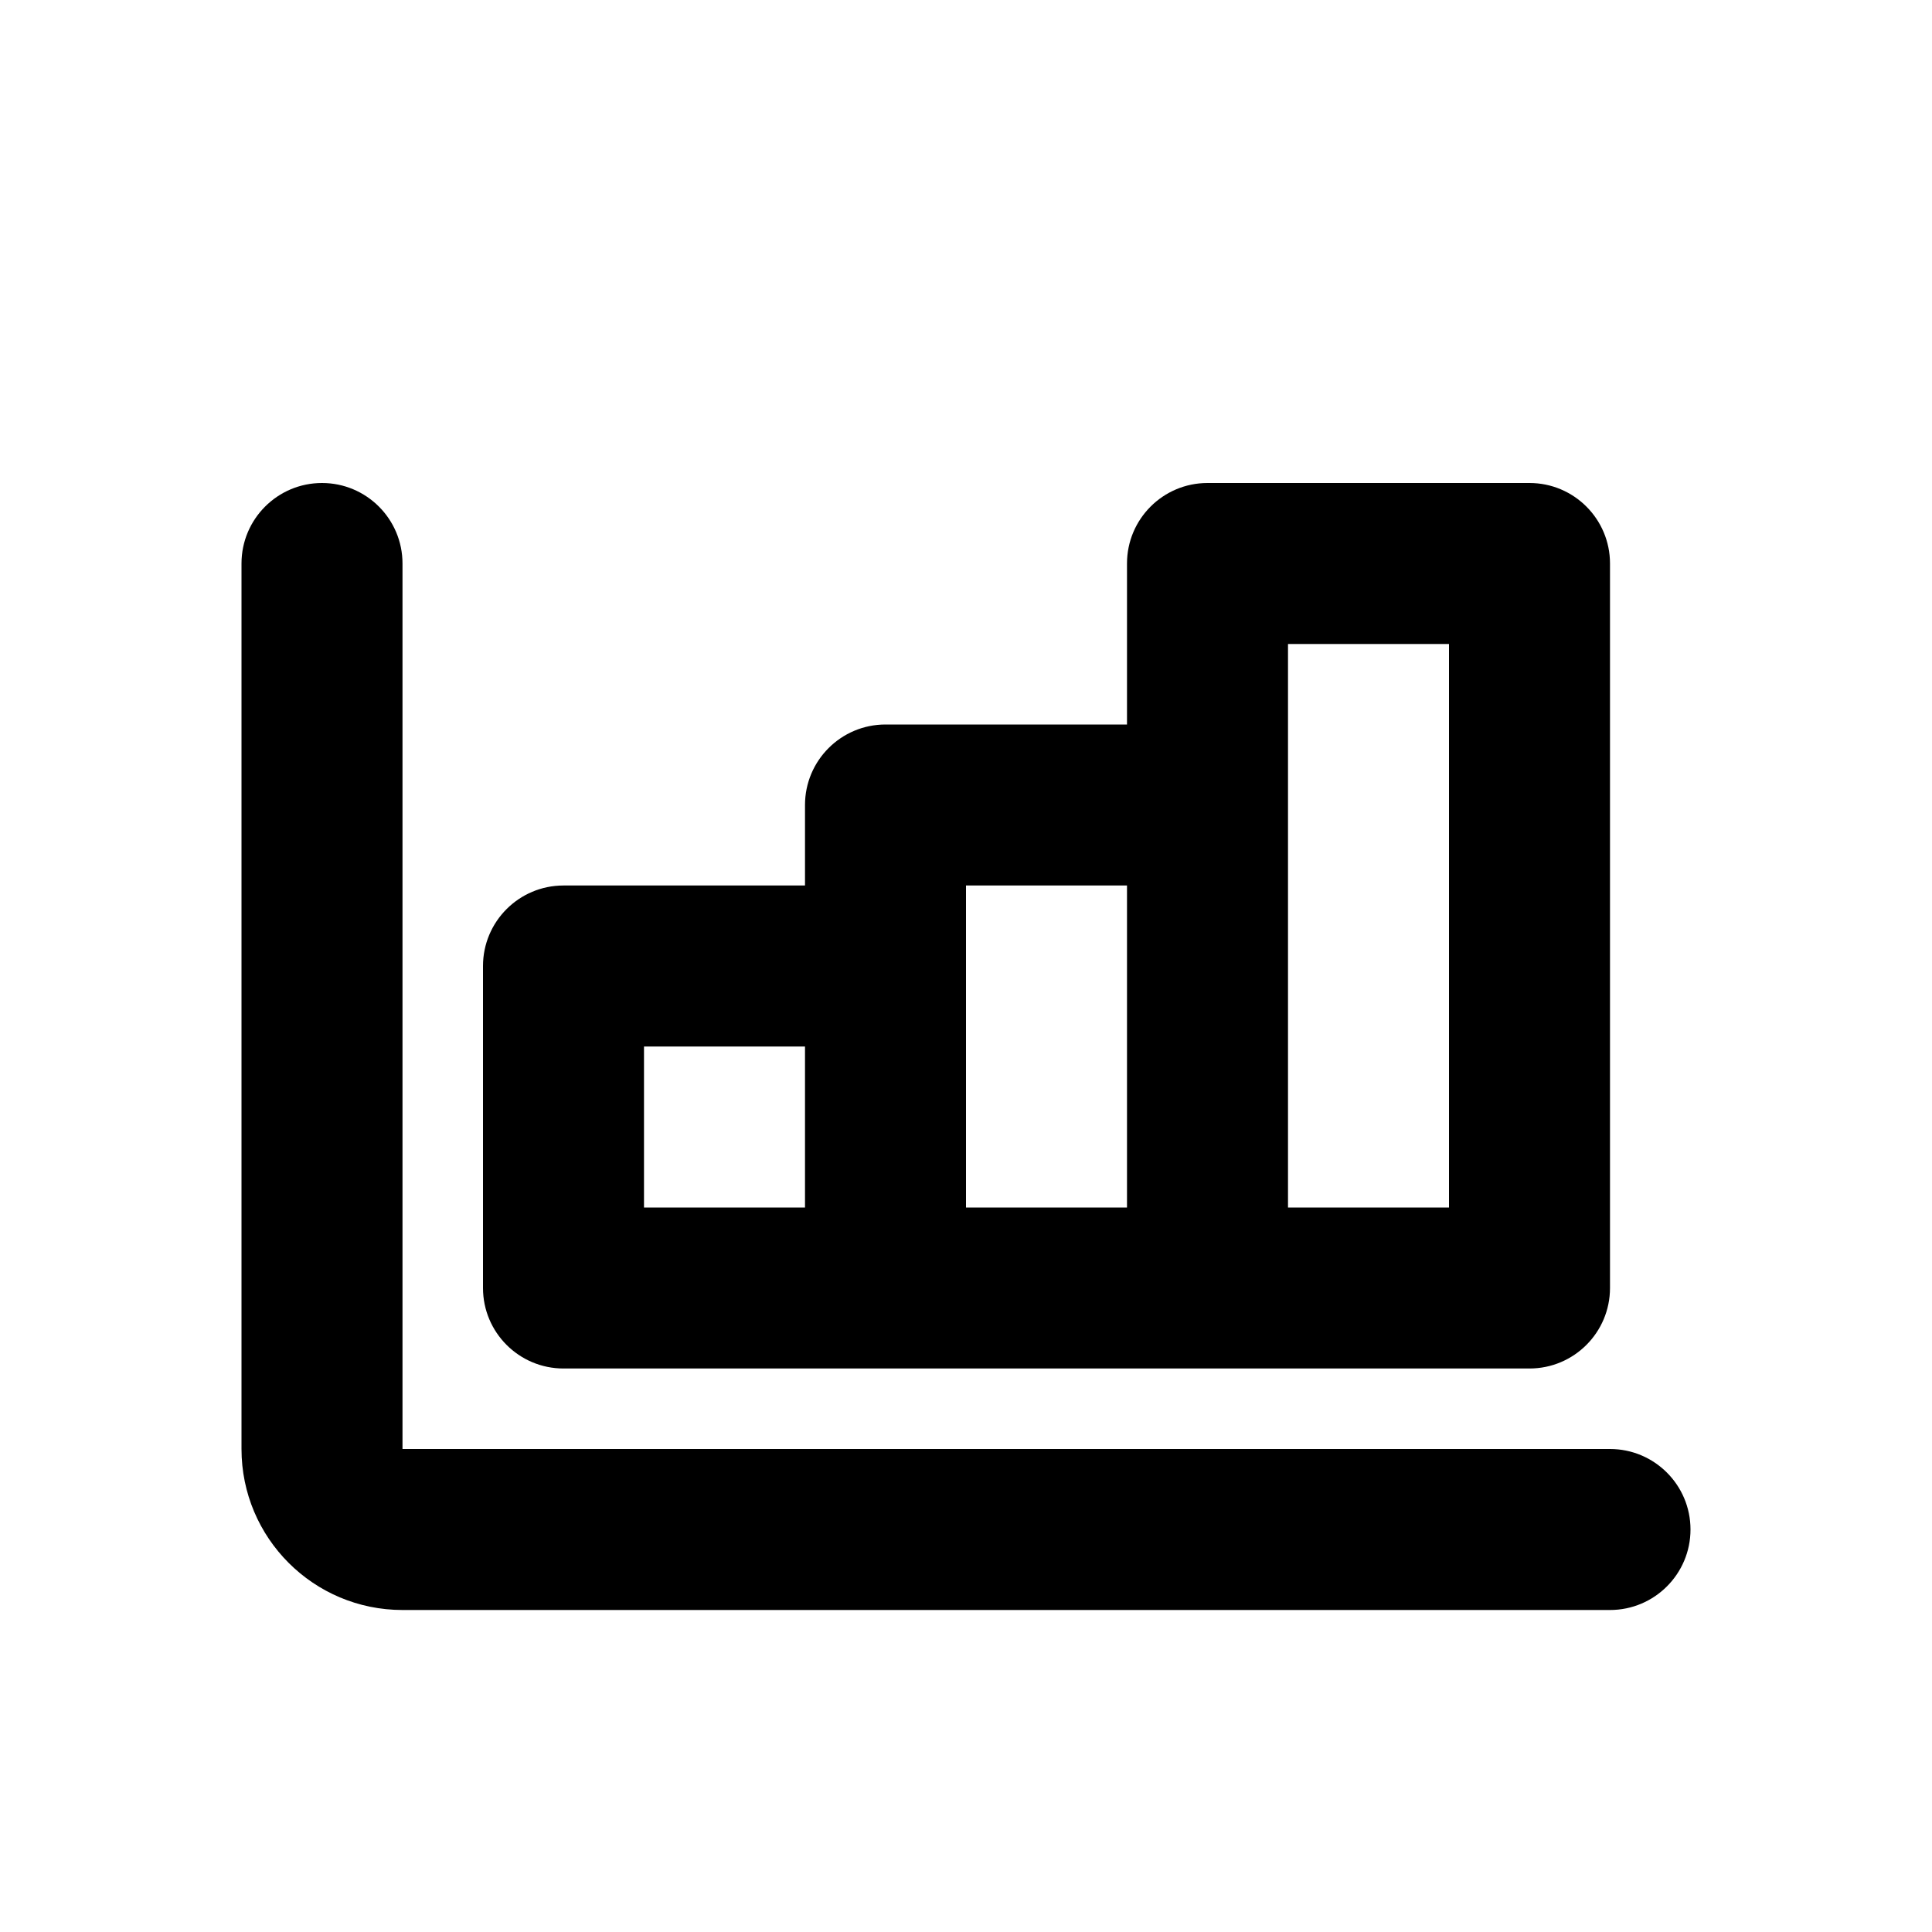
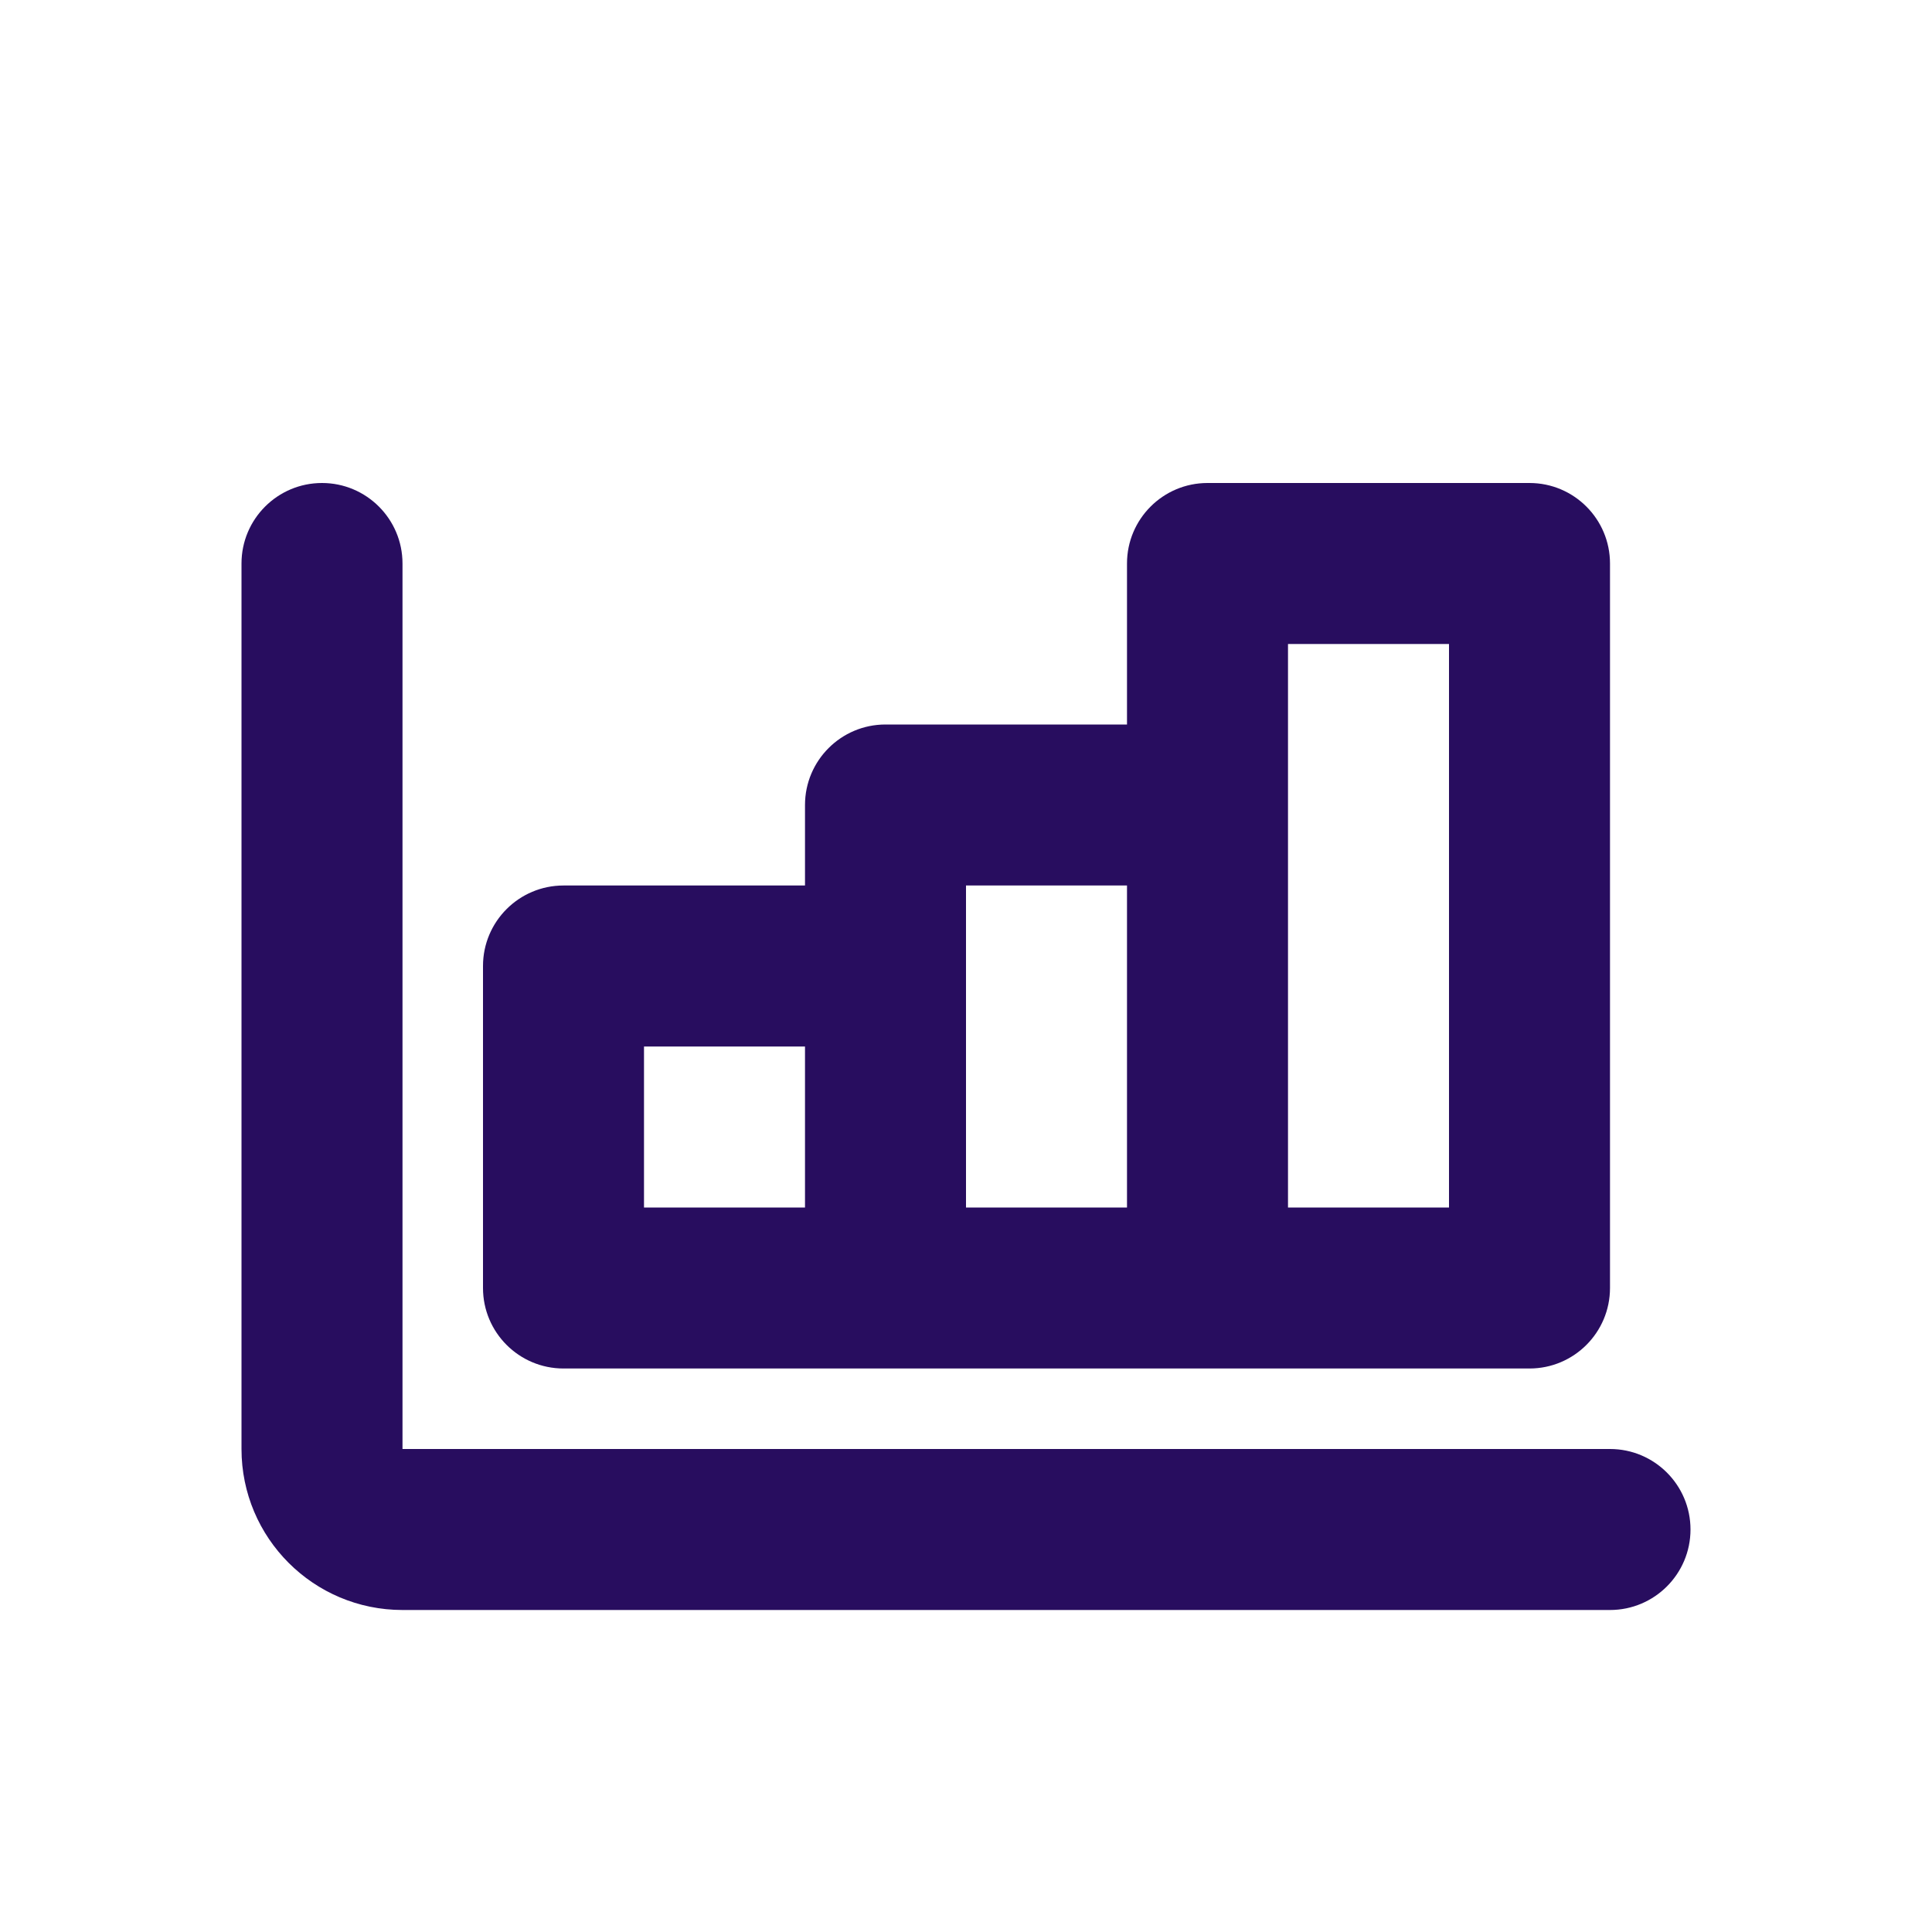
- <svg xmlns="http://www.w3.org/2000/svg" viewBox="0 0 24 24" color="text" width="20px" class="sc-bdnxRM bjLPqR">
+ <svg xmlns="http://www.w3.org/2000/svg" viewBox="0 0 24 24" color="text" width="20px" fill="rgb(40, 13, 95)">
  <path d="M5 7C5 6.448 4.552 6 4 6C3.448 6 3 6.448 3 7V18C3 19.105 3.895 20 5 20H20C20.552 20 21 19.552 21 19C21 18.448 20.552 18 20 18H5V7Z" />
  <path fill-rule="evenodd" clip-rule="evenodd" d="M19 17H7C6.448 17 6 16.552 6 16V12C6 11.448 6.448 11 7 11H10V10C10 9.448 10.448 9 11 9H14V7C14 6.448 14.448 6 15 6H19C19.552 6 20 6.448 20 7V16C20 16.552 19.552 17 19 17ZM16 8H18V15H16V8ZM12 15H14V11H12V15ZM10 13H8V15H10V13Z" />
</svg>
